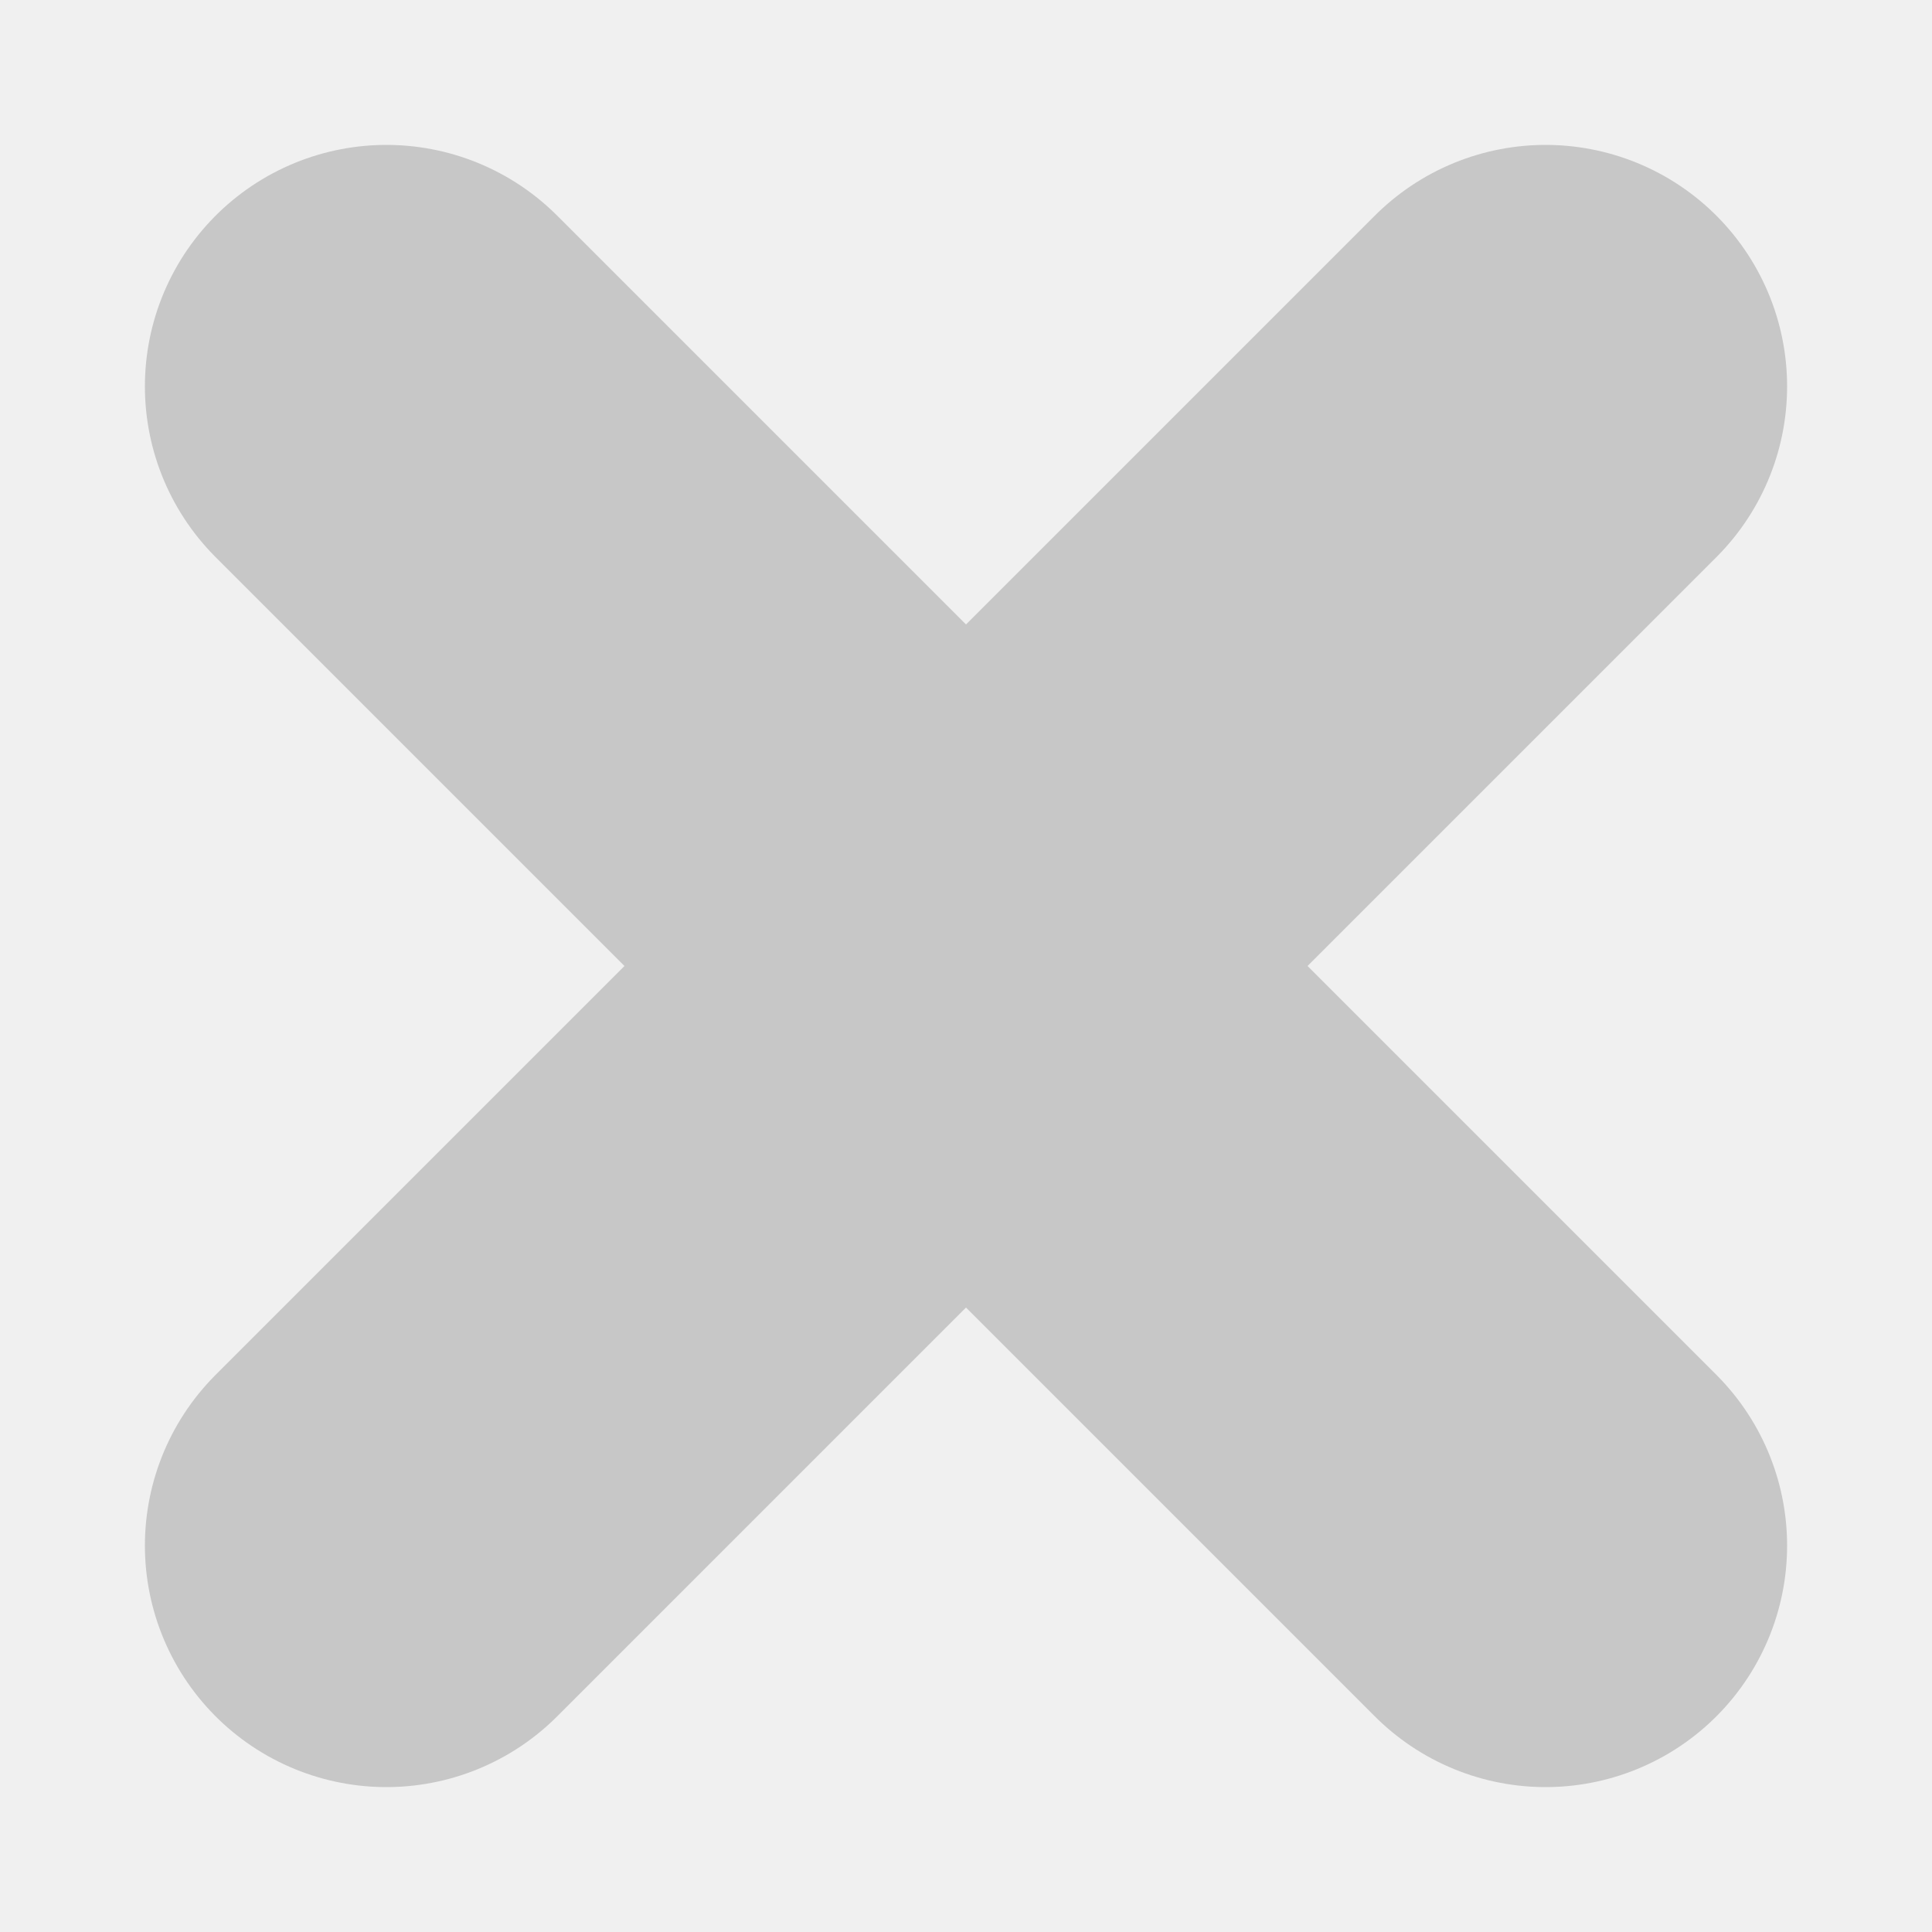
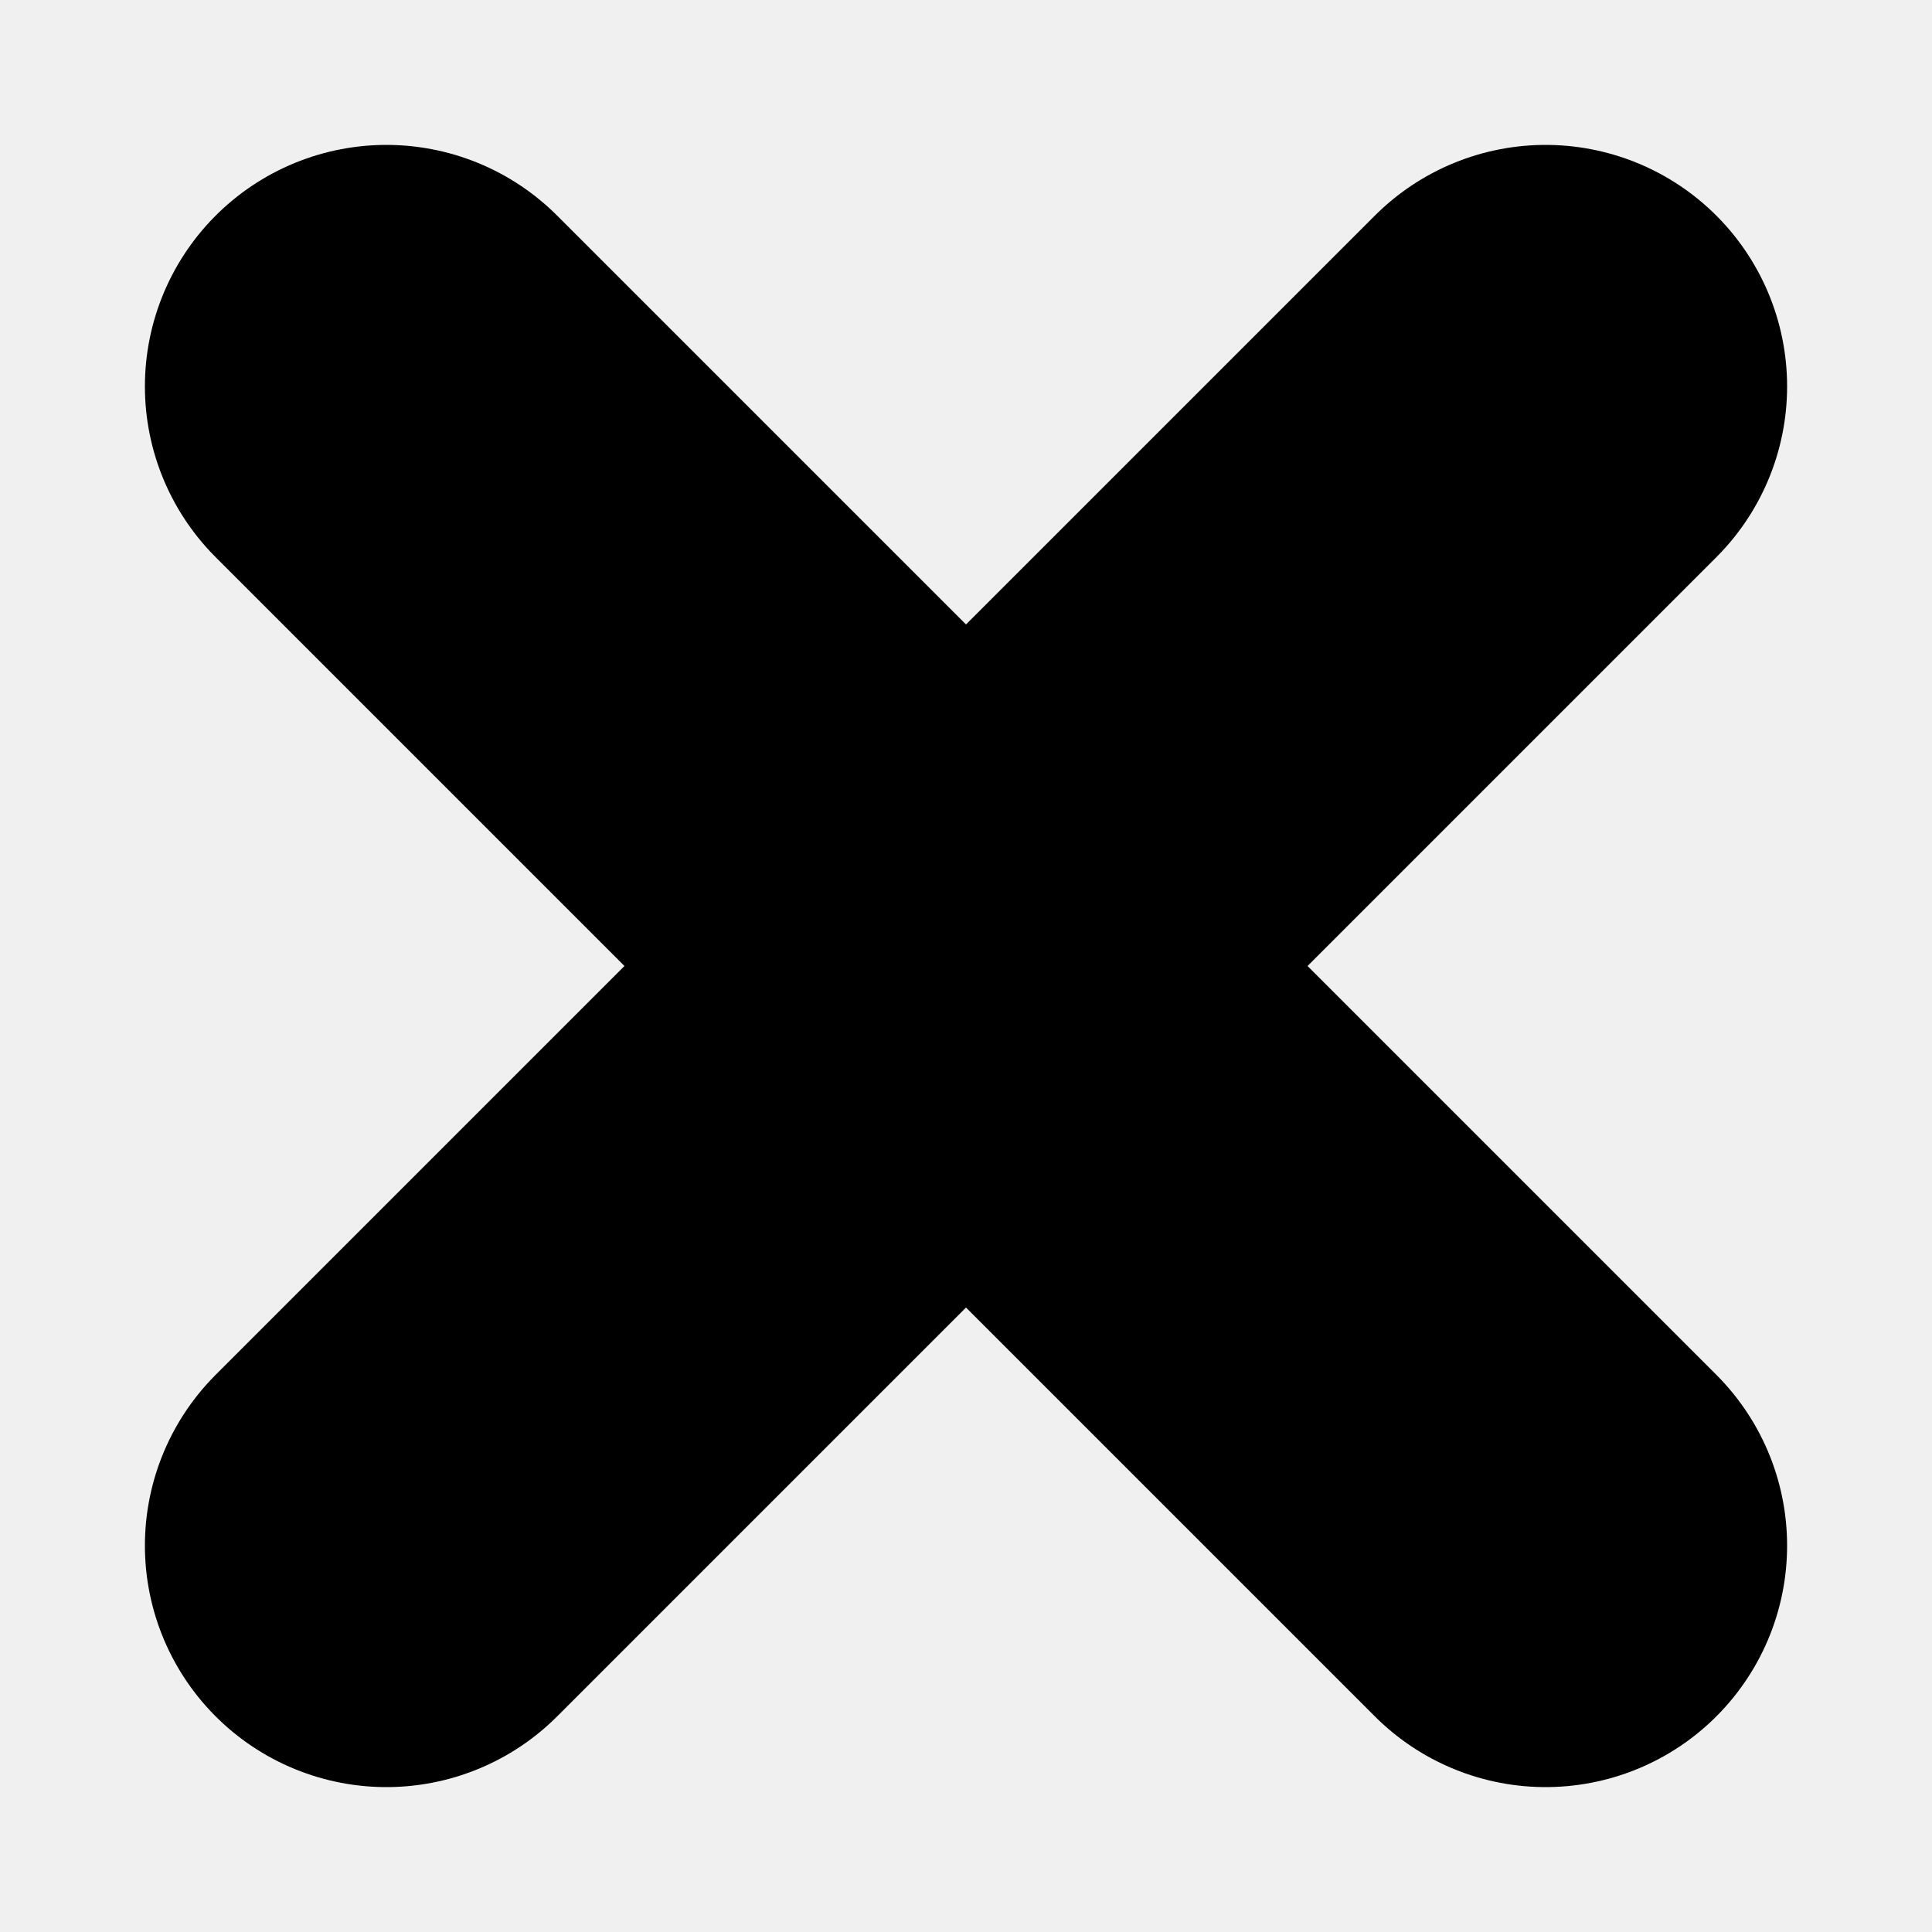
- <svg xmlns="http://www.w3.org/2000/svg" version="1.1" x="0px" y="0px" width="20px" height="20px" viewBox="0 0 20 20" style="enable-background:new 0 0 20 20;" xml:space="preserve">
+ <svg xmlns="http://www.w3.org/2000/svg" version="1.1" id="Capa_1" x="0px" y="0px" width="20px" height="20px" viewBox="0 0 20 20" style="enable-background:new 0 0 20 20;" xml:space="preserve">
  <style type="text/css">
- 	.st0{display:none;}
- 	.st1{display:inline;fill:#004C00;}
- 	.st2{display:inline;fill:#FFFFFF;}
- 	.st3{display:inline;fill:#ACD9B2;stroke:#004C00;}
- 	.st4{fill:none;stroke:#C7C7C7;stroke-width:5;stroke-linecap:round;stroke-miterlimit:10;}
+ 	.st0{fill:none;stroke:#000000;stroke-width:5;stroke-linecap:round;stroke-miterlimit:10;}
</style>
-   <g id="Capa_1" class="st0">
-     <circle class="st1" cx="10" cy="10" r="20" />
-     <path class="st2" d="M-1,0c-0.6,0-1,0.4-1,1s0.4,1,1,1V0z M1.2,1l1-0.2C2.1,0.3,1.7,0,1.2,0V1z M0.7,3.4C0.8,4,1.3,4.3,1.9,4.2   S2.8,3.6,2.7,3L0.7,3.4z M3.4,11c-0.6,0-1,0.4-1,1s0.4,1,1,1V11z M14.6,12v1c0.4,0,0.7-0.2,0.9-0.5L14.6,12z M19,3.2l0.9,0.4   c0.2-0.5,0.1-1.1-0.4-1.3c-0.1-0.1-0.3-0.1-0.4-0.1V3.2z M1.7,2.2c-0.6,0-1,0.4-1,1s0.4,1,1,1V2.2z M2.5,12.2   c0.1,0.5,0.6,0.9,1.2,0.8c0,0,0,0,0,0c0.5-0.1,0.9-0.6,0.8-1.2L2.5,12.2z M2.6,3C2.5,2.4,2,2.1,1.4,2.2S0.5,2.8,0.6,3.4L2.6,3z    M4.1,12.8c0.4-0.4,0.4-1,0-1.4c-0.4-0.4-1-0.4-1.4,0L4.1,12.8z M0.9,14.6l-0.7-0.7L0.9,14.6z M14.6,17.5c0.6,0,1-0.4,1-1   s-0.4-1-1-1V17.5z M14.6,16.5h-1c0,0.3,0.1,0.5,0.3,0.7L14.6,16.5z M16.8,18.7l-0.7,0.7c0.2,0.2,0.4,0.3,0.7,0.3V18.7z M5.7,18.7   l-0.9-0.5c-0.1,0.2-0.1,0.3-0.1,0.5H5.7z M5.7,20.9h-1c0,0.2,0,0.4,0.1,0.5L5.7,20.9z M-1,2h2.2V0H-1V2z M0.2,1.2l0.4,2.2l2-0.4   L2.2,0.8L0.2,1.2z M3.4,13h11.1v-2H3.4V13z M15.4,12.5l4.4-8.8l-1.8-0.9l-4.4,8.8L15.4,12.5z M19,2.2H1.7v2H19V2.2z M4.4,11.9   L2.6,3l-2,0.4l1.8,8.8L4.4,11.9z M2.7,11.3l-2.6,2.5l1.4,1.4l2.6-2.5L2.7,11.3z M0.2,13.9c-0.8,0.8-0.8,2.1,0,3   c0.4,0.4,0.9,0.6,1.5,0.6v-2H1.6c0,0,0,0,0,0c0,0,0,0,0-0.1c0,0,0,0,0,0L0.2,13.9z M1.7,17.5h12.9v-2H1.7L1.7,17.5z M15.6,16.5   c0-0.7,0.6-1.2,1.2-1.2v-2c-1.8,0-3.2,1.4-3.2,3.2H15.6z M16.8,15.3c0.7,0,1.2,0.5,1.2,1.2h2c0-1.8-1.4-3.2-3.2-3.2L16.8,15.3z    M18,16.5c0,0.7-0.5,1.2-1.2,1.2c0,0,0,0,0,0v2c1.8,0,3.2-1.4,3.2-3.2H18z M17.5,18l-2.2-2.2l-1.4,1.4l2.2,2.2L17.5,18z M6.5,19.2   c0.3-0.5,0.8-0.7,1.4-0.6l0.5-1.9c-1.4-0.4-2.9,0.2-3.6,1.5L6.5,19.2z M7.9,18.6c0.5,0.1,0.9,0.6,0.9,1.2h2c0-1.5-1-2.7-2.4-3.1   L7.9,18.6z M8.8,19.8c0,0.5-0.4,1-0.9,1.2l0.5,1.9c1.4-0.4,2.4-1.6,2.4-3.1L8.8,19.8z M7.9,21c-0.5,0.1-1.1-0.1-1.4-0.6l-1.7,1   c0.7,1.3,2.2,1.9,3.6,1.5L7.9,21z M6.7,20.9v-2.2h-2v2.2L6.7,20.9z" />
-     <circle class="st2" cx="19" cy="3" r="6" />
-     <path class="st3" d="M21.5,2.5h-2.1V0.5C19.5,0.2,19.3,0,19,0c0,0,0,0,0,0c-0.3,0-0.5,0.2-0.5,0.5v2.1h-2.1C16.2,2.5,16,2.7,16,3   c0,0,0,0,0,0c0,0.1,0,0.2,0.1,0.3c0.1,0.1,0.2,0.1,0.3,0.1h2.1v2.1c0,0.1,0,0.2,0.1,0.3C18.8,6,18.9,6,19,6c0.3,0,0.5-0.2,0.5-0.5   V3.5h2.1C21.8,3.5,22,3.3,22,3c0,0,0,0,0,0C22,2.7,21.8,2.5,21.5,2.5z" />
-   </g>
-   <g id="Capa_2">
-     <line class="st4" x1="4" y1="16" x2="16" y2="4" />
-     <line class="st4" x1="4" y1="4" x2="16" y2="16" />
+   <g id="Capa_2_1_">
+     <line class="st0" x1="4" y1="16" x2="16" y2="4" />
+     <line class="st0" x1="4" y1="4" x2="16" y2="16" />
  </g>
</svg>
